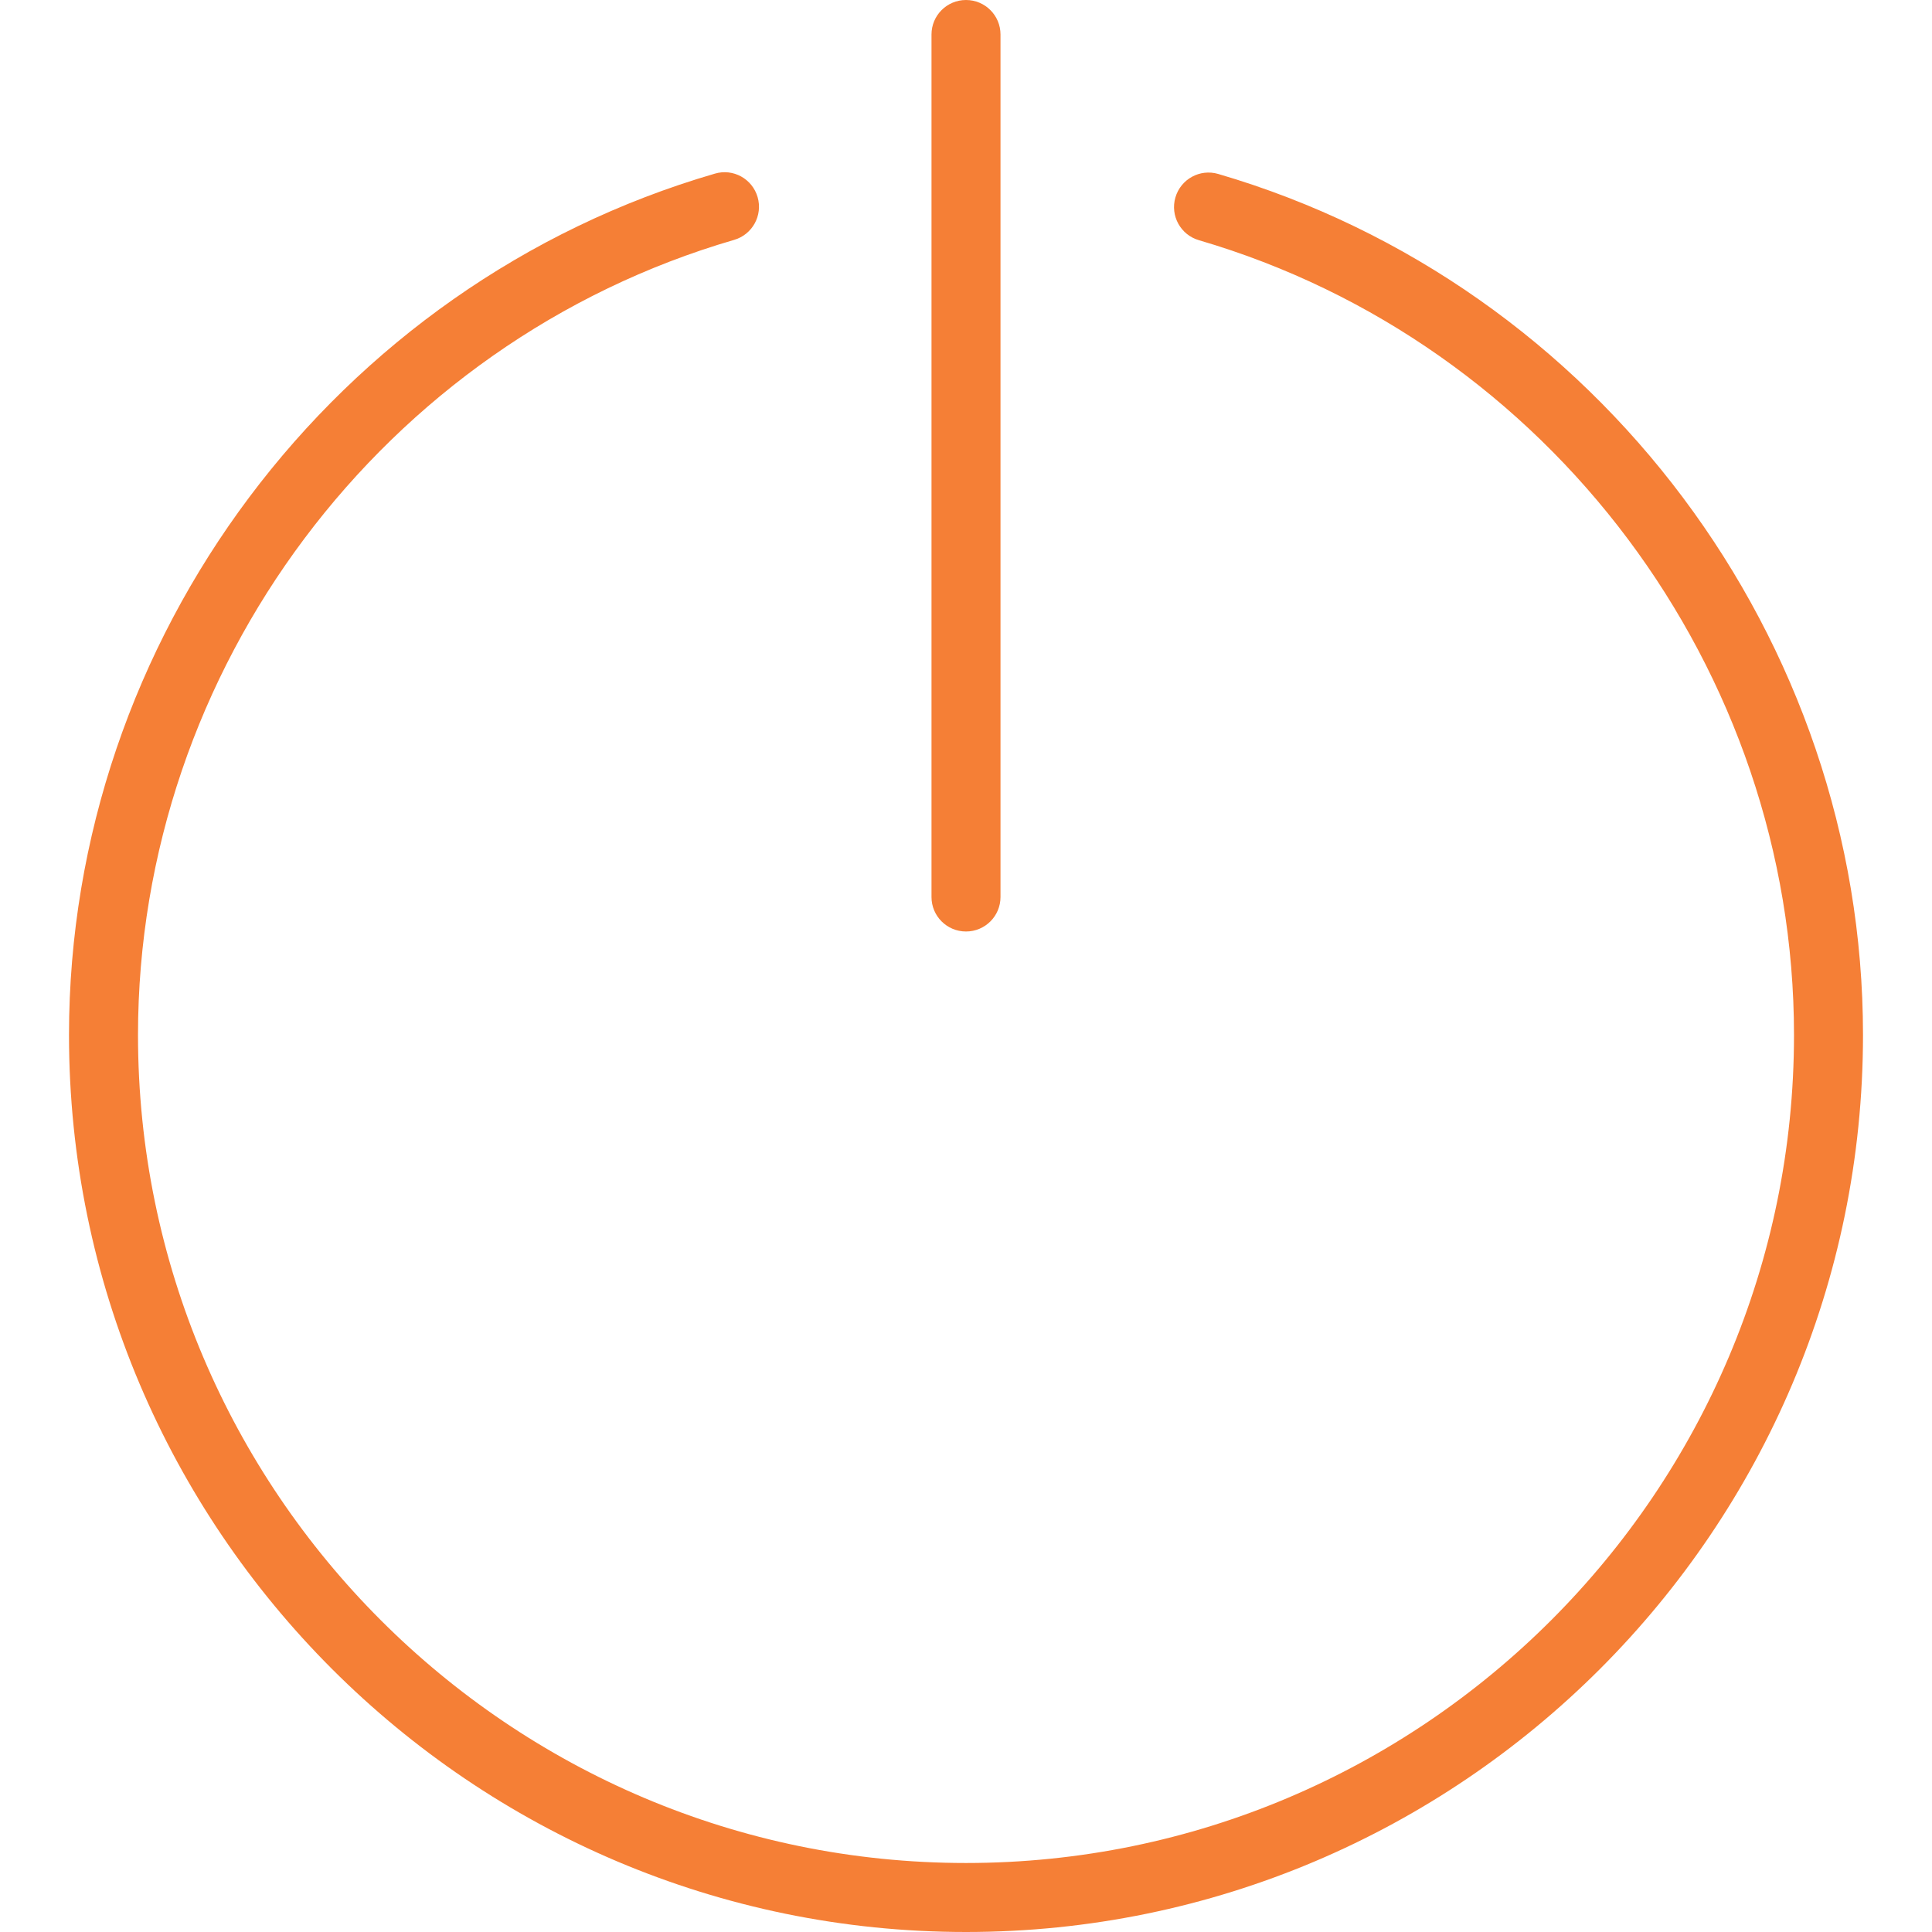
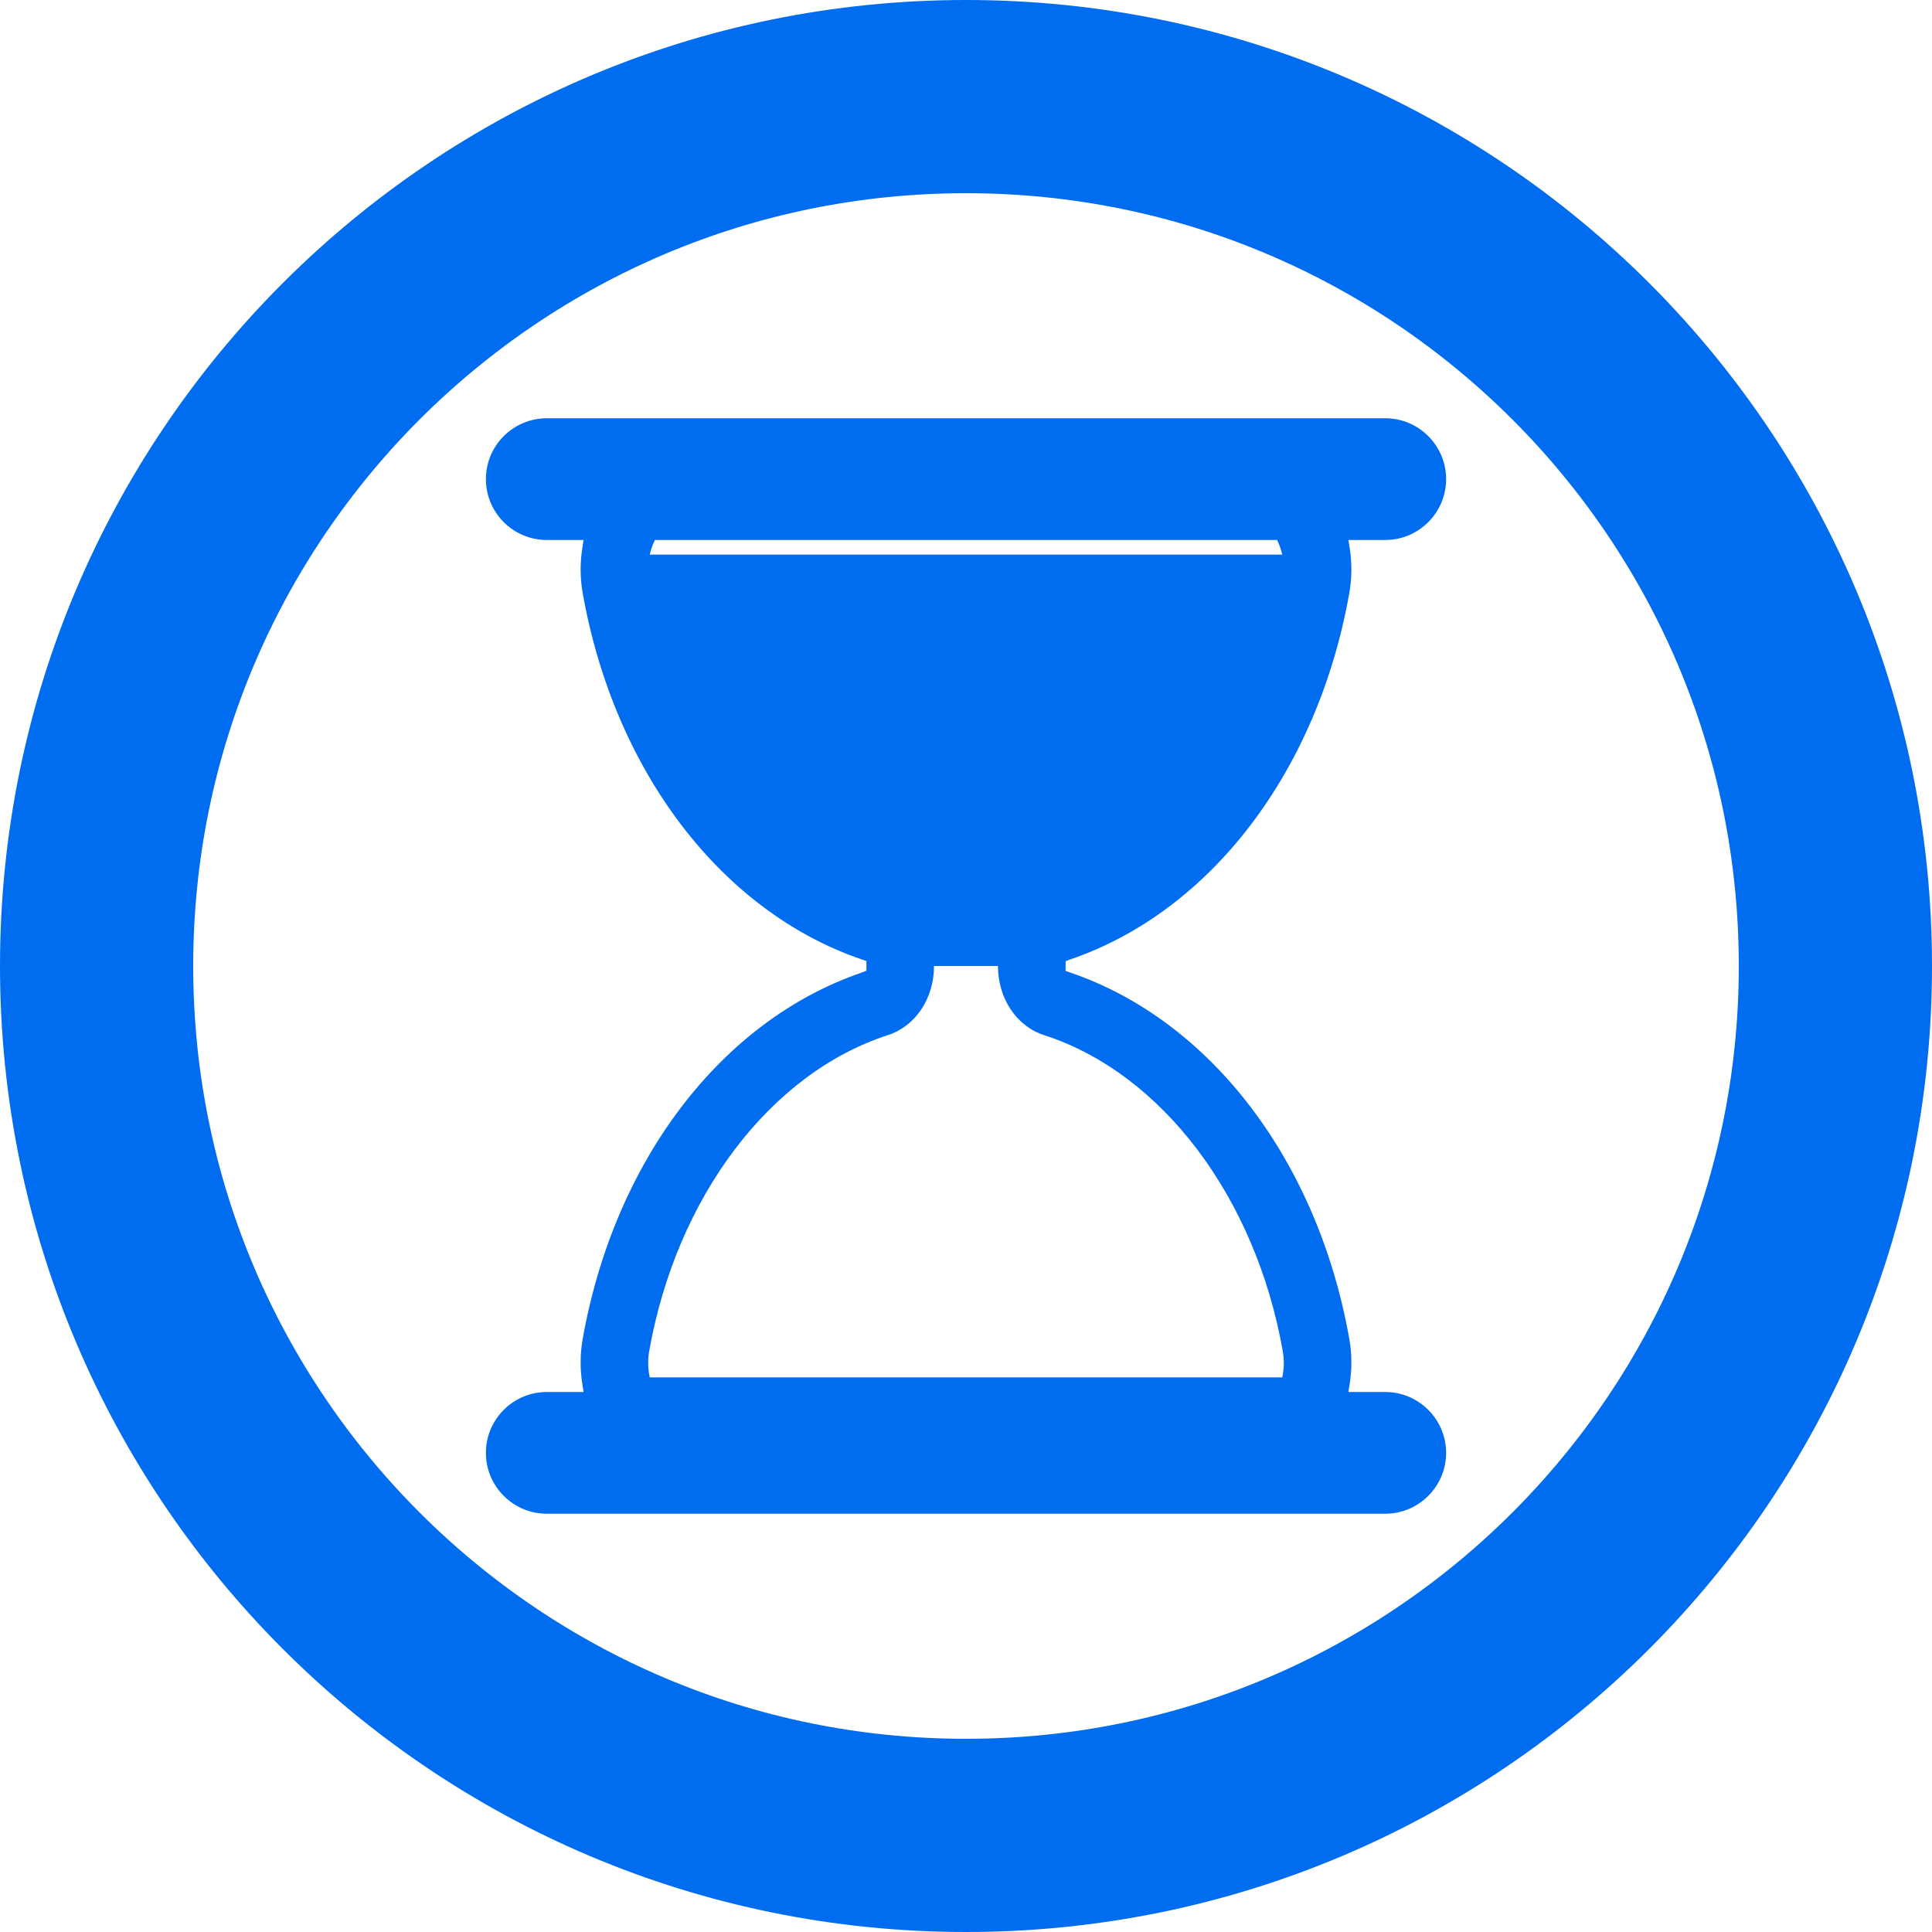
- <svg xmlns="http://www.w3.org/2000/svg" version="1.1" id="Capa_1" x="0px" y="0px" viewBox="0 0 56 56" style="enable-background:new 0 0 56 56;" xml:space="preserve" width="512px" height="512px" class="">
-   <g>
-     <g>
-       <path d="M35.31,5.042c-0.532-0.155-1.085,0.15-1.24,0.68s0.149,1.085,0.68,1.24C44.906,9.932,52,19.405,52,30   c0,13.233-10.767,24-24,24S4,43.233,4,30C4,19.392,11.105,9.915,21.279,6.953c0.53-0.154,0.835-0.709,0.681-1.239   c-0.153-0.53-0.708-0.839-1.239-0.681C9.698,8.241,2,18.508,2,30c0,14.337,11.663,26,26,26s26-11.663,26-26   C54,18.522,46.314,8.26,35.31,5.042z" data-original="#000000" class="active-path" data-old_color="#DD00FF" fill="#f57f36" />
-       <path d="M28,27c0.553,0,1-0.447,1-1V1c0-0.553-0.447-1-1-1s-1,0.447-1,1v25C27,26.553,27.447,27,28,27z" data-original="#000000" class="active-path" data-old_color="#DD00FF" fill="#f57f36" />
+ <svg xmlns="http://www.w3.org/2000/svg" width="75px" height="75px" viewBox="0 0 100 100" preserveAspectRatio="xMidYMid" class="lds-hourglass" style="background: none;">
+   <defs>
+     <clipPath ng-attr-id="{{config.cpid}}" id="lds-hourglass-cpid-b5d8135634a8d">
+       <rect x="0" y="0" width="100" height="19.582">
+         <animate attributeName="y" calcMode="spline" values="0;50;0;0;0" keyTimes="0;0.4;0.5;0.9;1" dur="2.5" keySplines="0.3 0 1 0.7;0.3 0 1 0.7;0.3 0 1 0.7;0.3 0 1 0.7" begin="0s" repeatCount="indefinite" />
+         <animate attributeName="height" calcMode="spline" values="50;0;0;50;50" keyTimes="0;0.4;0.5;0.9;1" dur="2.5" keySplines="0.3 0 1 0.7;0.3 0 1 0.7;0.3 0 1 0.7;0.3 0 1 0.7" begin="0s" repeatCount="indefinite" />
+       </rect>
+       <rect x="0" y="50" width="100" height="30.418">
+         <animate attributeName="y" calcMode="spline" values="100;50;50;50;50" keyTimes="0;0.4;0.5;0.9;1" dur="2.5" keySplines="0.3 0 1 0.7;0.3 0 1 0.7;0.3 0 1 0.7;0.3 0 1 0.7" begin="0s" repeatCount="indefinite" />
+         <animate attributeName="height" calcMode="spline" values="0;50;50;0;0" keyTimes="0;0.4;0.5;0.9;1" dur="2.5" keySplines="0.3 0 1 0.7;0.3 0 1 0.7;0.3 0 1 0.7;0.3 0 1 0.7" begin="0s" repeatCount="indefinite" />
+       </rect>
+     </clipPath>
+   </defs>
+   <circle cx="50" cy="50" r="45" stroke="#006DF0" stroke-width="10" fill="none" />
+   <g transform="translate(50,50)">
+     <g transform="scale(0.7)">
+       <g transform="translate(-50,-50)">
+         <g transform="rotate(180 50 50)">
+           <animateTransform attributeName="transform" type="rotate" calcMode="linear" values="0 50 50;0 50 50;180 50 50;180 50 50;360 50 50" keyTimes="0;0.4;0.5;0.9;1" dur="2.5s" begin="0s" repeatCount="indefinite" />
+           <path ng-attr-clip-path="url(#{{config.cpid}})" ng-attr-fill="{{config.sand}}" d="M54.864,50L54.864,50c0-1.291,0.689-2.412,1.671-2.729c9.624-3.107,17.154-12.911,19.347-25.296 c0.681-3.844-1.698-7.475-4.791-7.475H28.908c-3.093,0-5.472,3.631-4.791,7.475c2.194,12.385,9.723,22.189,19.347,25.296 c0.982,0.317,1.671,1.438,1.671,2.729v0c0,1.291-0.689,2.412-1.671,2.729C33.84,55.836,26.311,65.64,24.117,78.025 c-0.681,3.844,1.698,7.475,4.791,7.475h42.184c3.093,0,5.472-3.631,4.791-7.475C73.689,65.64,66.16,55.836,56.536,52.729 C55.553,52.412,54.864,51.291,54.864,50z" clip-path="url(#lds-hourglass-cpid-b5d8135634a8d)" fill="#006DF0" />
+           <path ng-attr-fill="{{config.frame}}" d="M81,81.5h-2.724l0.091-0.578c0.178-1.122,0.17-2.243-0.022-3.333C76.013,64.42,68.103,54.033,57.703,50.483l-0.339-0.116 v-0.715l0.339-0.135c10.399-3.552,18.31-13.938,20.642-27.107c0.192-1.089,0.2-2.211,0.022-3.333L78.276,18.5H81 c2.481,0,4.5-2.019,4.5-4.5S83.481,9.5,81,9.5H19c-2.481,0-4.5,2.019-4.5,4.5s2.019,4.5,4.5,4.5h2.724l-0.092,0.578 c-0.178,1.122-0.17,2.243,0.023,3.333c2.333,13.168,10.242,23.555,20.642,27.107l0.338,0.116v0.715l-0.338,0.135 c-10.4,3.551-18.31,13.938-20.642,27.106c-0.193,1.09-0.201,2.211-0.023,3.333l0.092,0.578H19c-2.481,0-4.5,2.019-4.5,4.5 s2.019,4.5,4.5,4.5h62c2.481,0,4.5-2.019,4.5-4.5S83.481,81.5,81,81.5z M73.14,81.191L73.012,81.5H26.988l-0.128-0.309 c-0.244-0.588-0.491-1.538-0.28-2.729c2.014-11.375,8.944-20.542,17.654-23.354c2.035-0.658,3.402-2.711,3.402-5.108 c0-2.398-1.368-4.451-3.403-5.108c-8.71-2.812-15.639-11.979-17.653-23.353c-0.211-1.191,0.036-2.143,0.281-2.731l0.128-0.308 h46.024l0.128,0.308c0.244,0.589,0.492,1.541,0.281,2.731c-2.015,11.375-8.944,20.541-17.654,23.353 c-2.035,0.658-3.402,2.71-3.402,5.108c0,2.397,1.368,4.45,3.403,5.108c8.71,2.812,15.64,11.979,17.653,23.354 C73.632,79.651,73.384,80.604,73.14,81.191z" fill="#006DF0" />
+         </g>
+       </g>
    </g>
  </g>
</svg>
